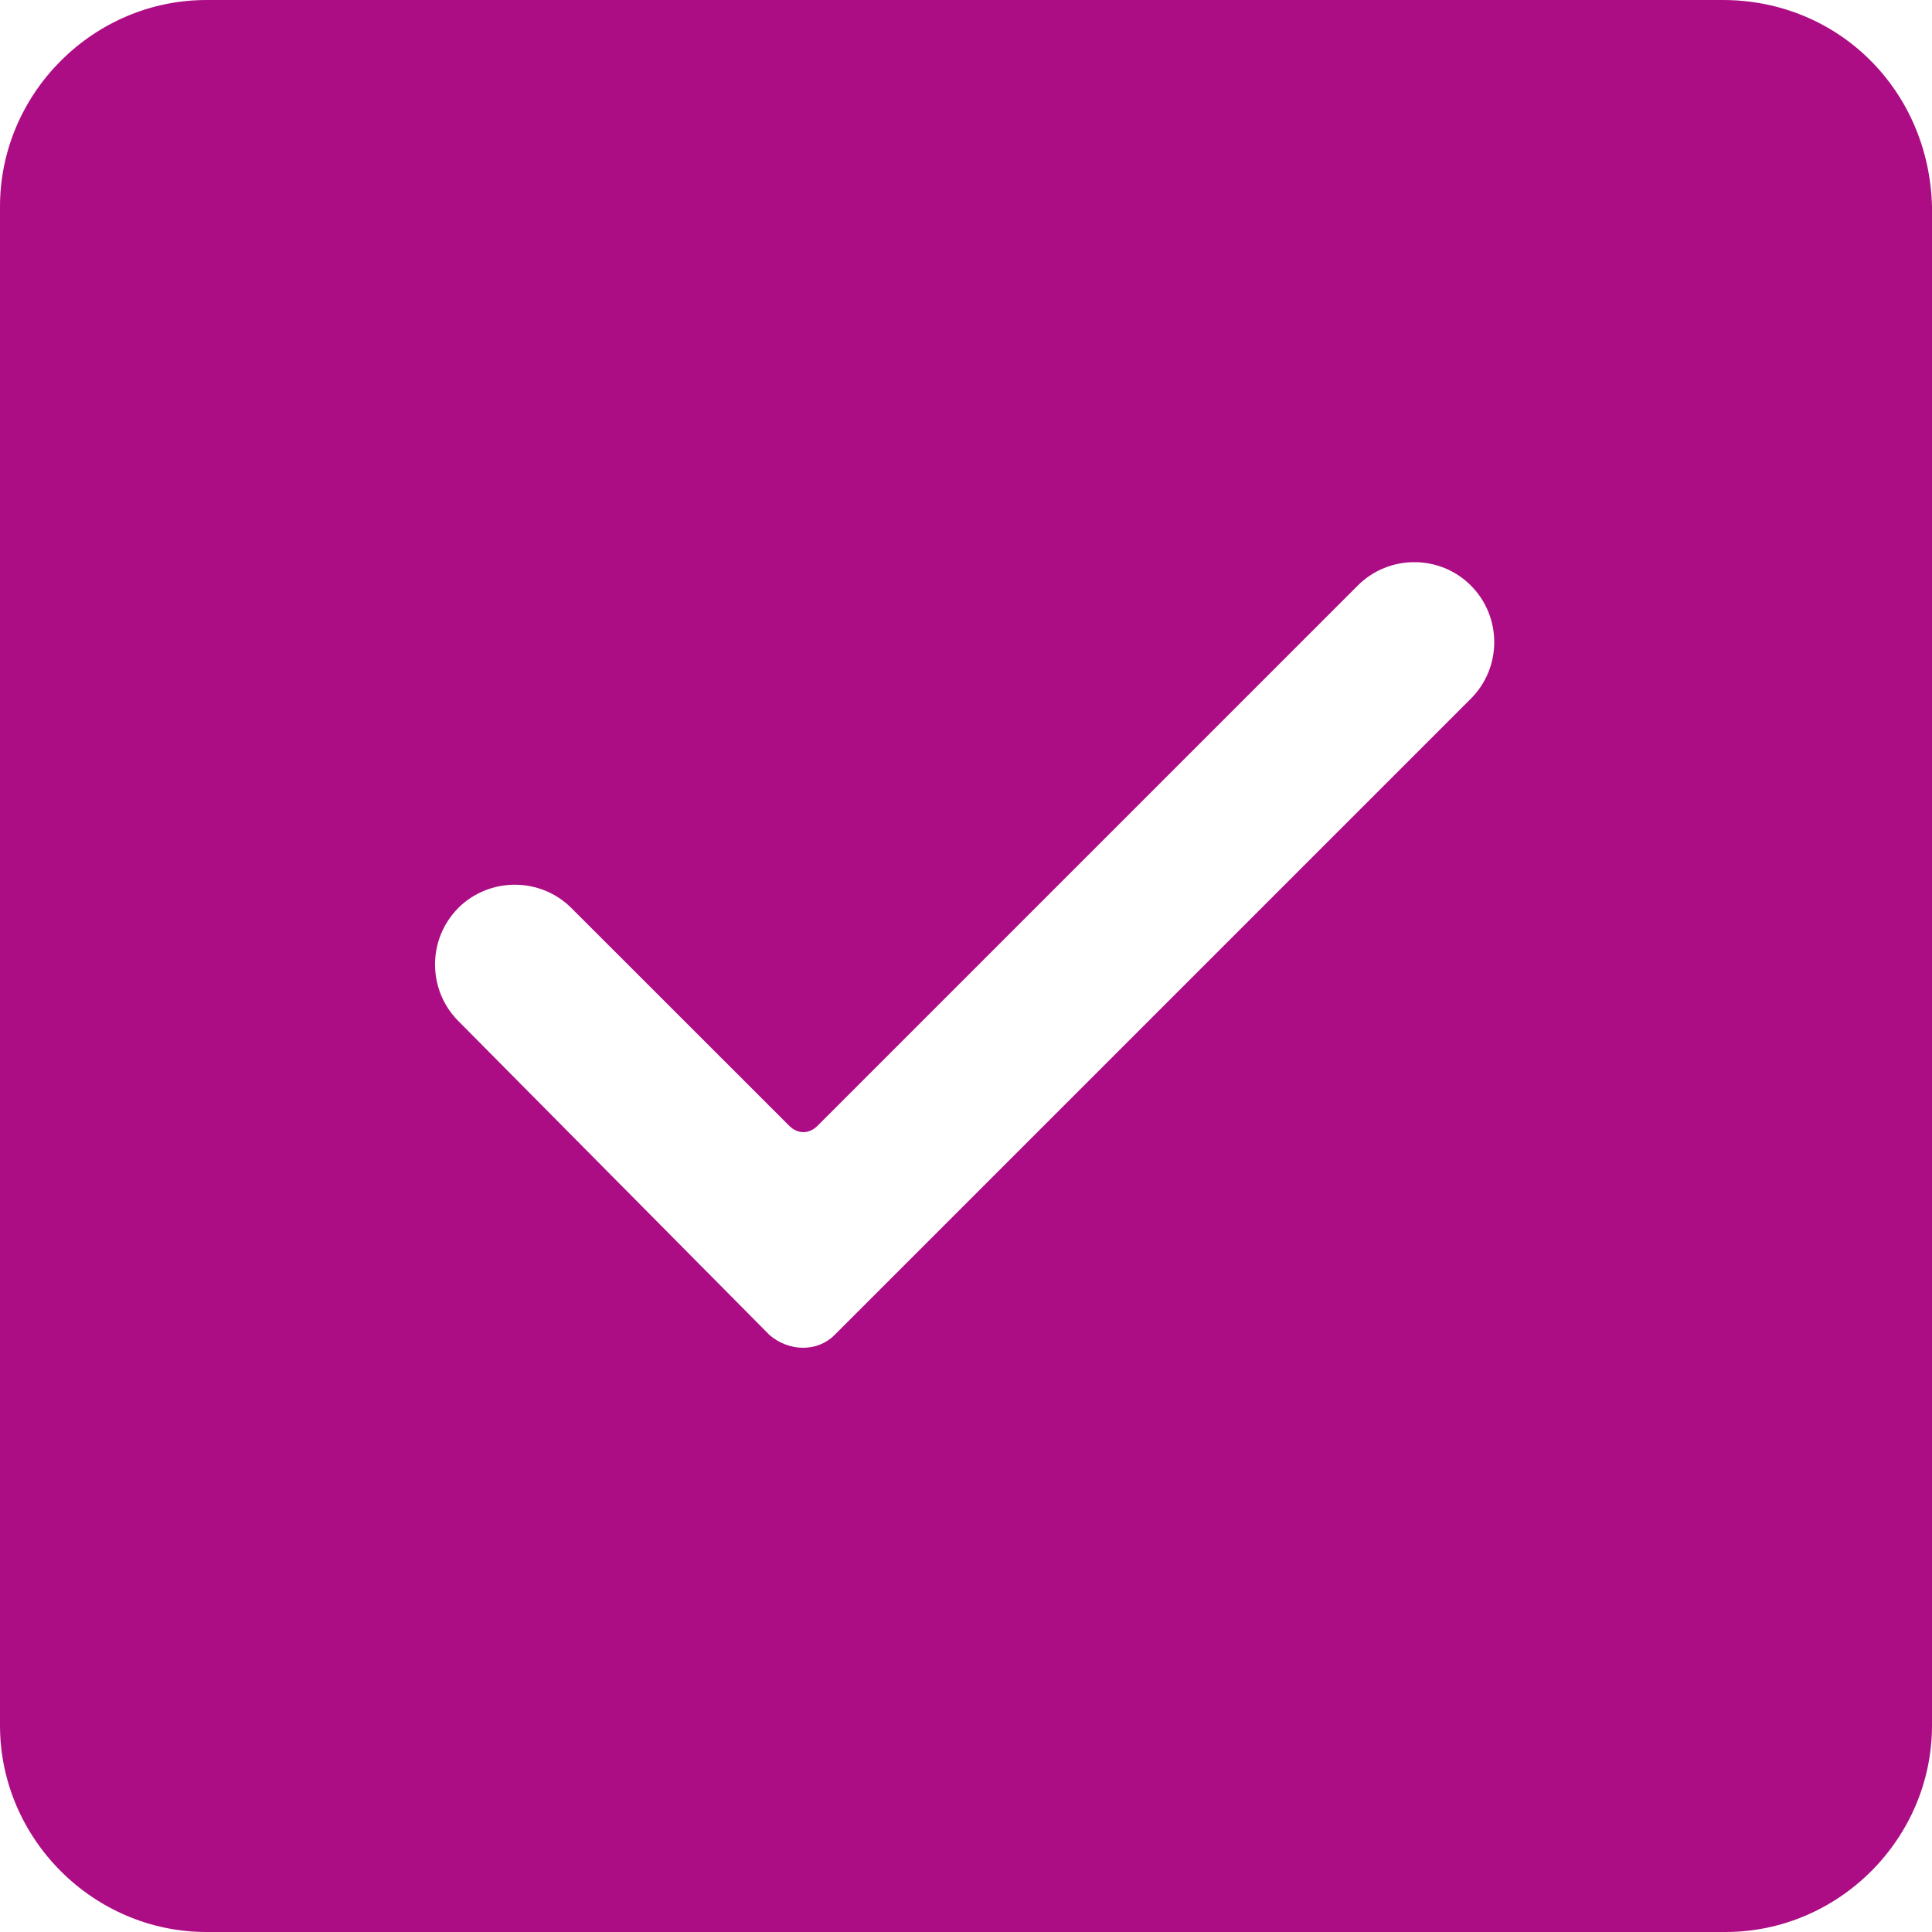
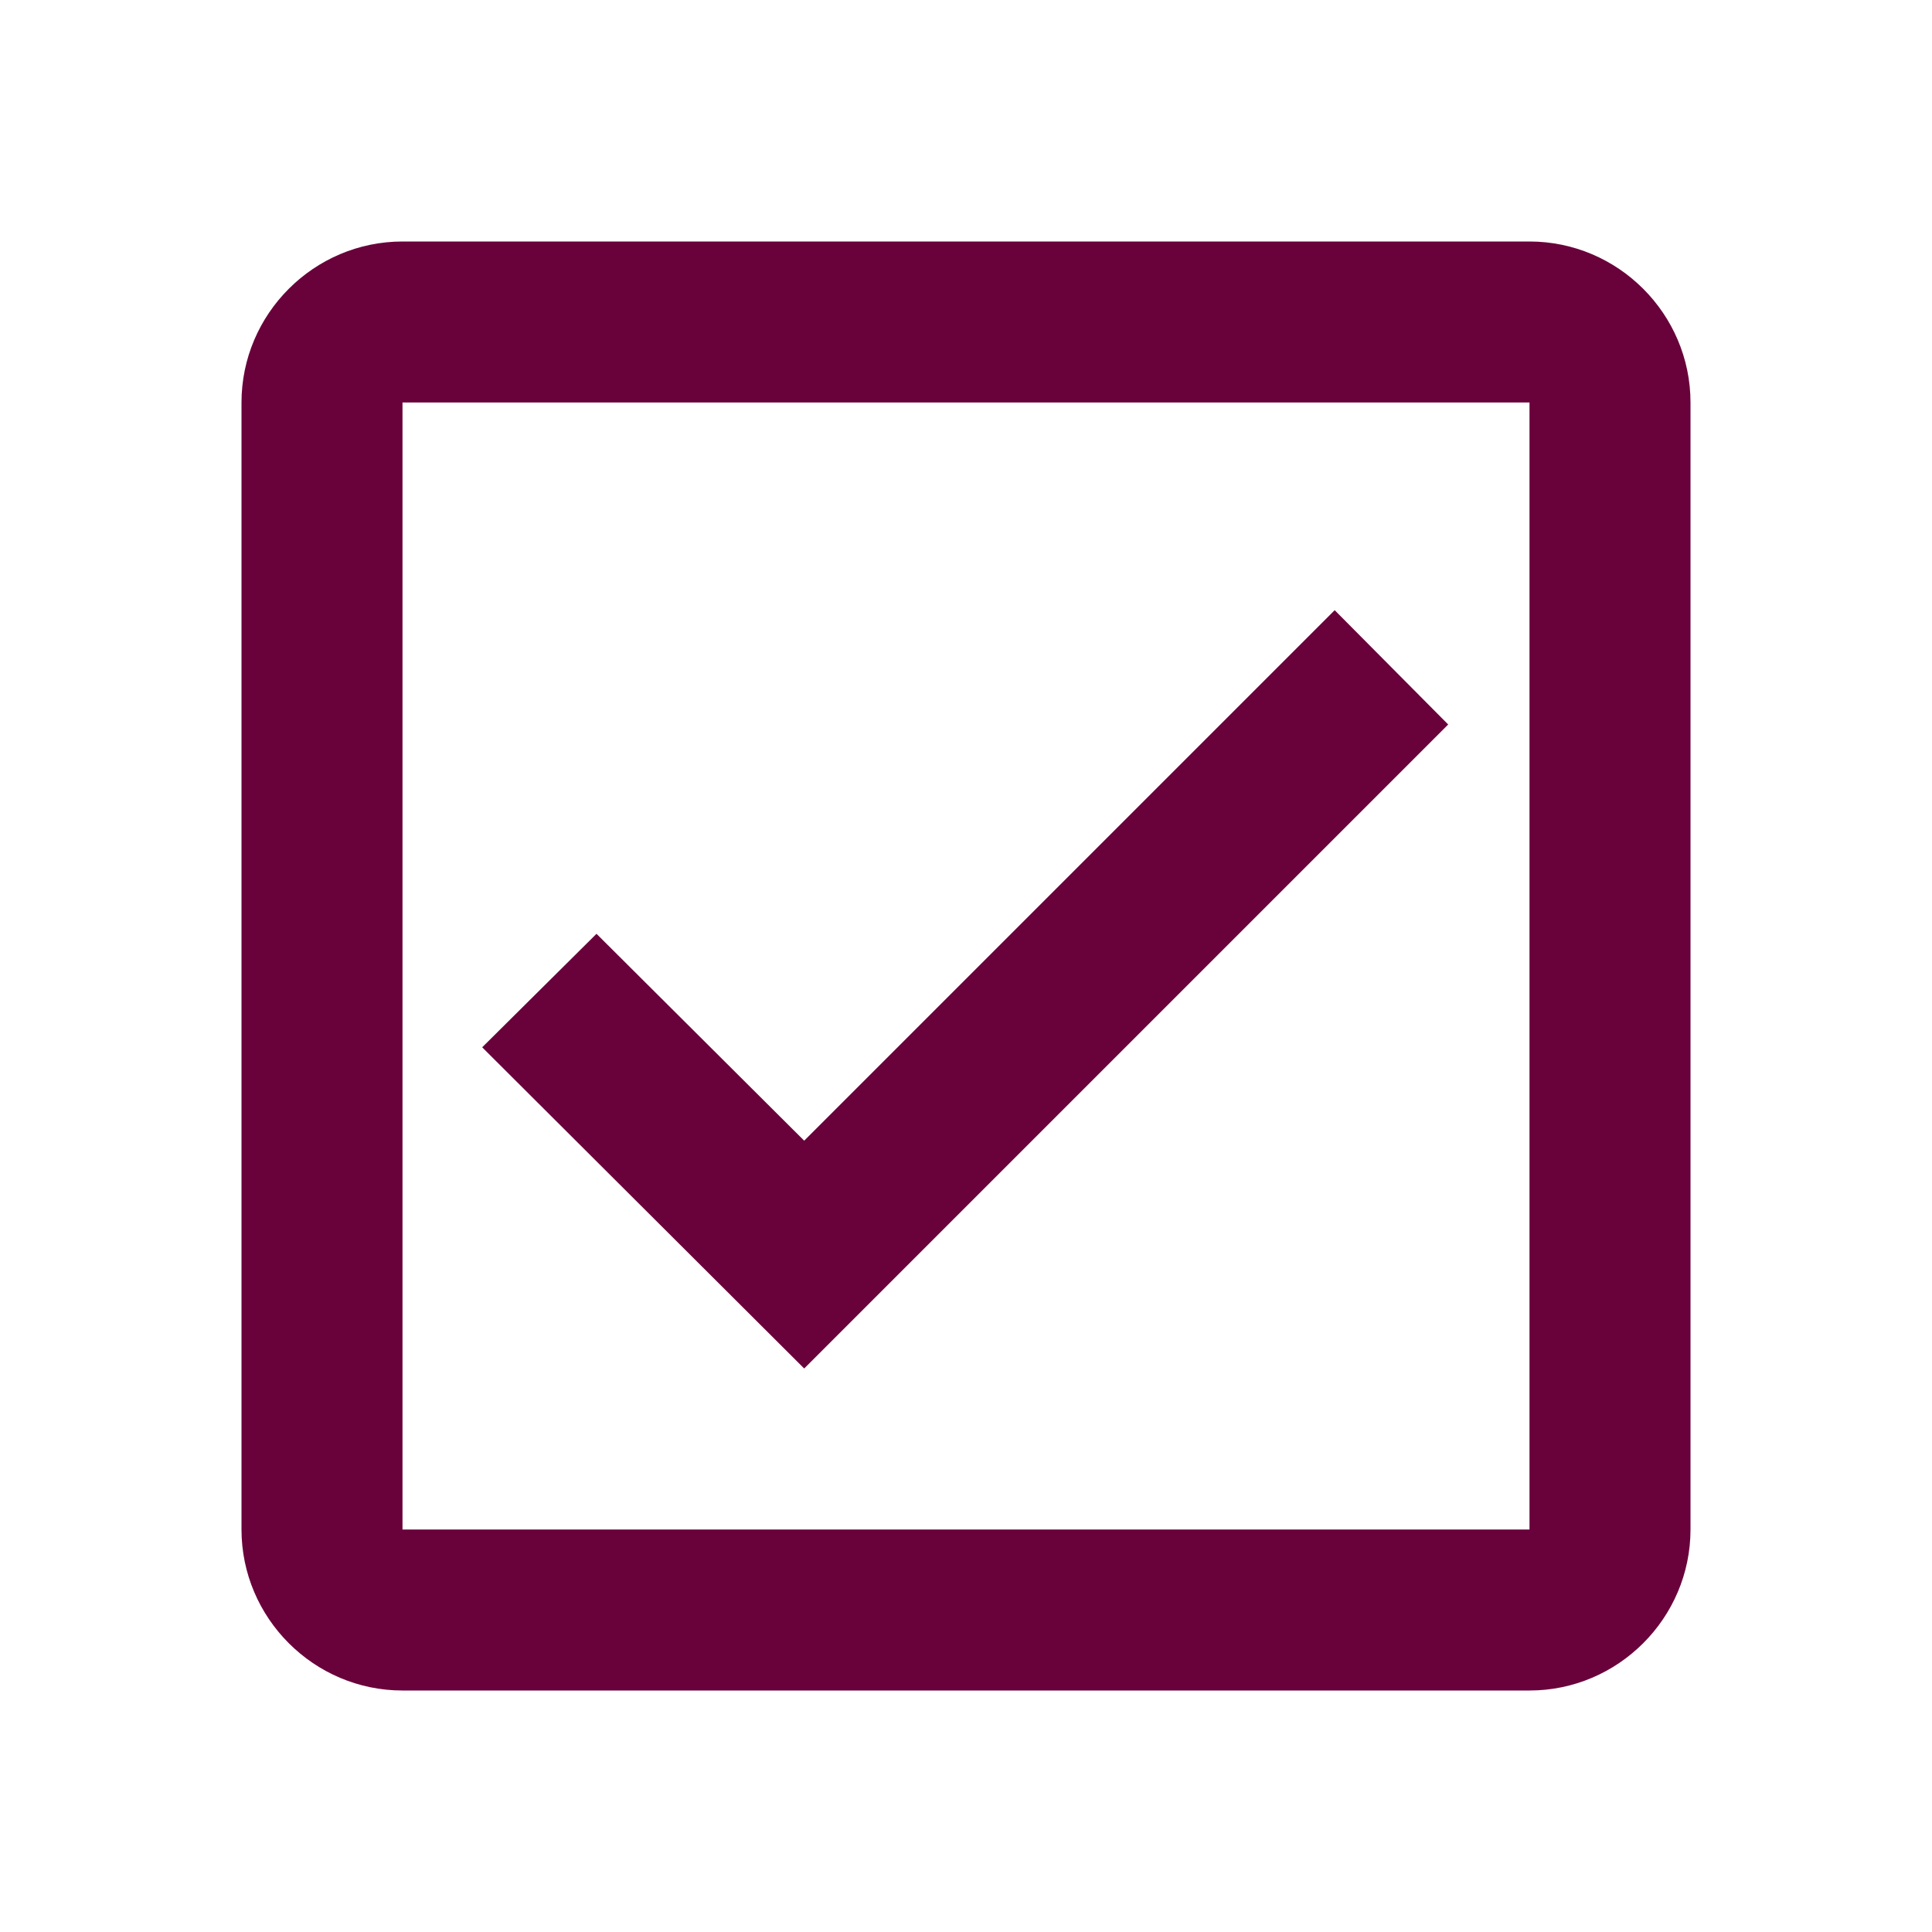
- <svg xmlns="http://www.w3.org/2000/svg" width="16" height="16" viewBox="0 0 20 20">
+ <svg xmlns="http://www.w3.org/2000/svg" width="18" height="18" viewBox="0 0 24 24">
  <defs>
-     <filter id="5c4f0s8cja">
+     <filter id="f7q5ty0c0a" color-interpolation-filters="auto">
      <feColorMatrix in="SourceGraphic" values="0 0 0 0 0.412 0 0 0 0 0.004 0 0 0 0 0.231 0 0 0 1 0" />
    </filter>
  </defs>
  <g fill="none" fill-rule="evenodd">
    <g>
-       <g filter="url(#5c4f0s8cja)" transform="translate(-273 -628) translate(43 505)">
-         <g>
-           <path fill="#131313" fill-rule="nonzero" d="M17.833 0H2.138C.966 0 0 .966 0 2.138v15.724C0 19.034.966 20 2.138 20h15.724C19.034 20 20 19.034 20 17.862V2.138C19.97.937 19.034 0 17.833 0zM4.743 9.4c.323-.322.85-.322 1.172 0l2.255 2.254c.088.088.205.088.293 0l5.593-5.593c.322-.322.849-.322 1.17 0 .323.323.323.85 0 1.172L8.639 13.82c-.175.176-.468.176-.673 0l-3.221-3.25c-.322-.322-.322-.85 0-1.171z" transform="translate(230 123)" />
-         </g>
+       <g filter="url(#f7q5ty0c0a)" transform="translate(-774, -567) translate(774, 567)">
+         <path d="M0 0L24 0 24 24 0 24z" />
+         <path fill="#131313" fill-rule="nonzero" d="M19 3H5c-1.1 0-2 .9-2 2v14c0 1.1.9 2 2 2h14c1.1 0 2-.9 2-2V5c0-1.1-.9-2-2-2zm0 16H5V5h14v14zM17.99 9l-1.41-1.42-6.59 6.59-2.58-2.57-1.42 1.41 4 3.99 8-8z" />
      </g>
    </g>
  </g>
</svg>
